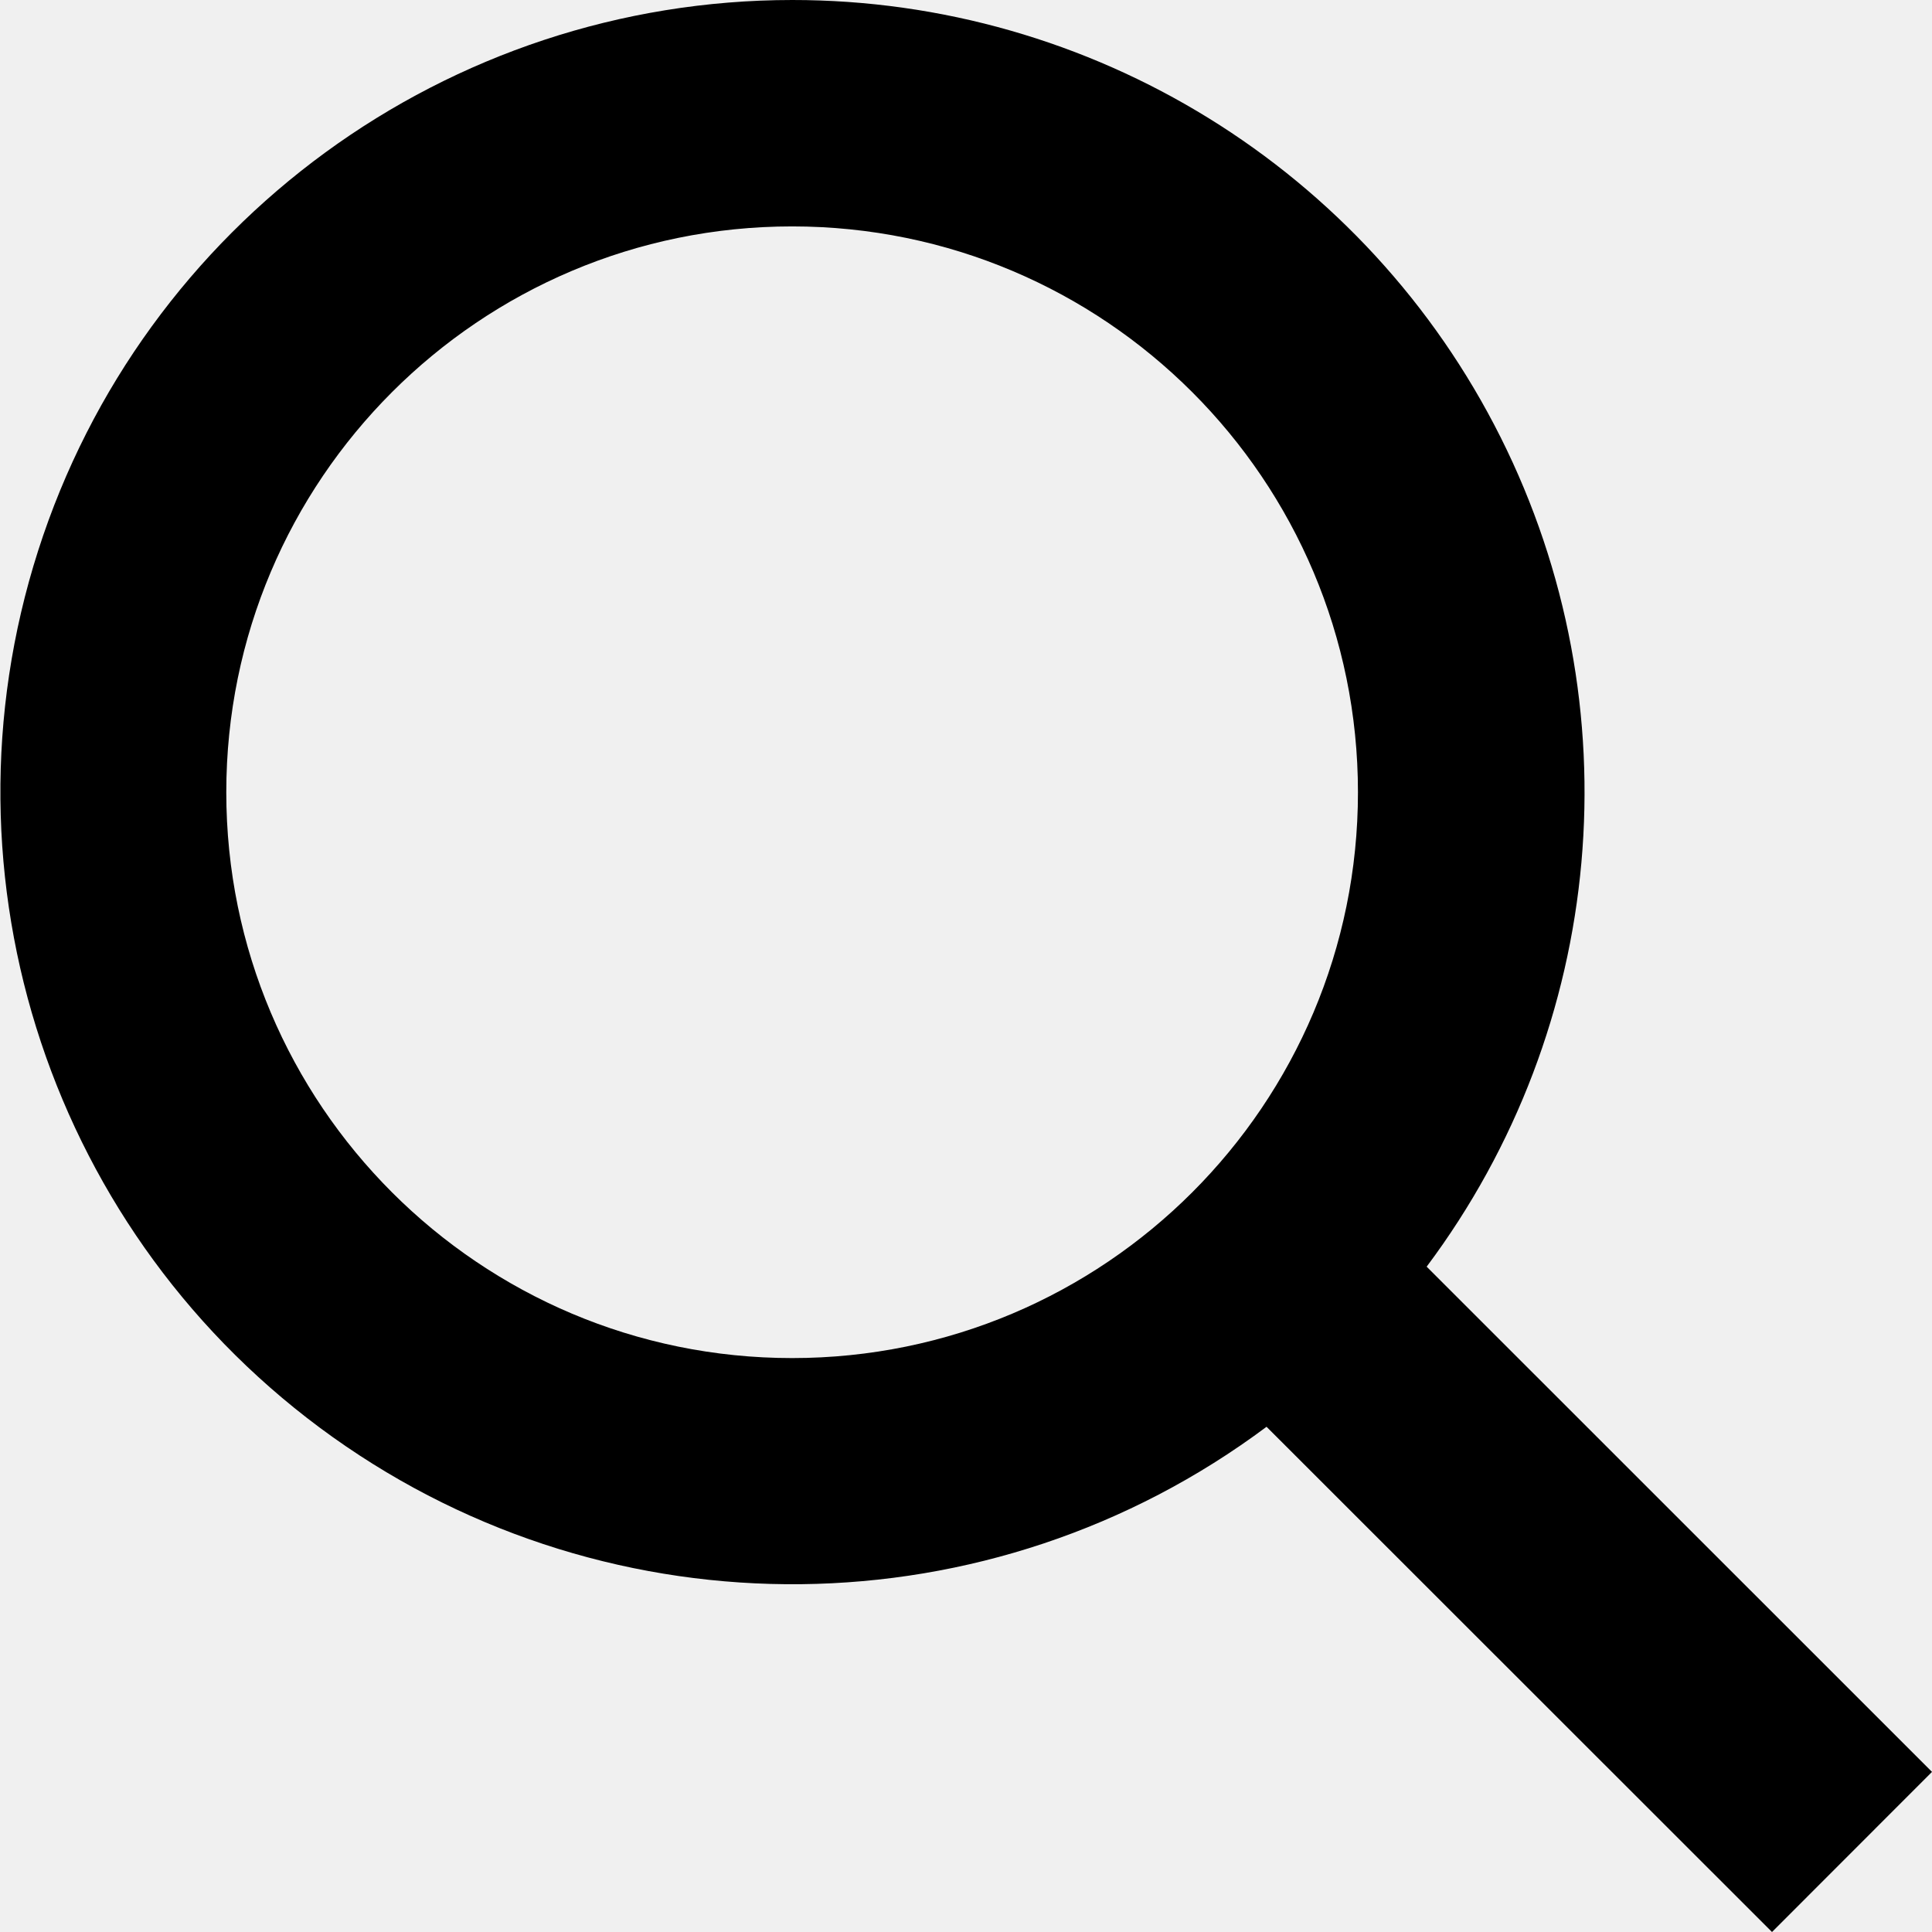
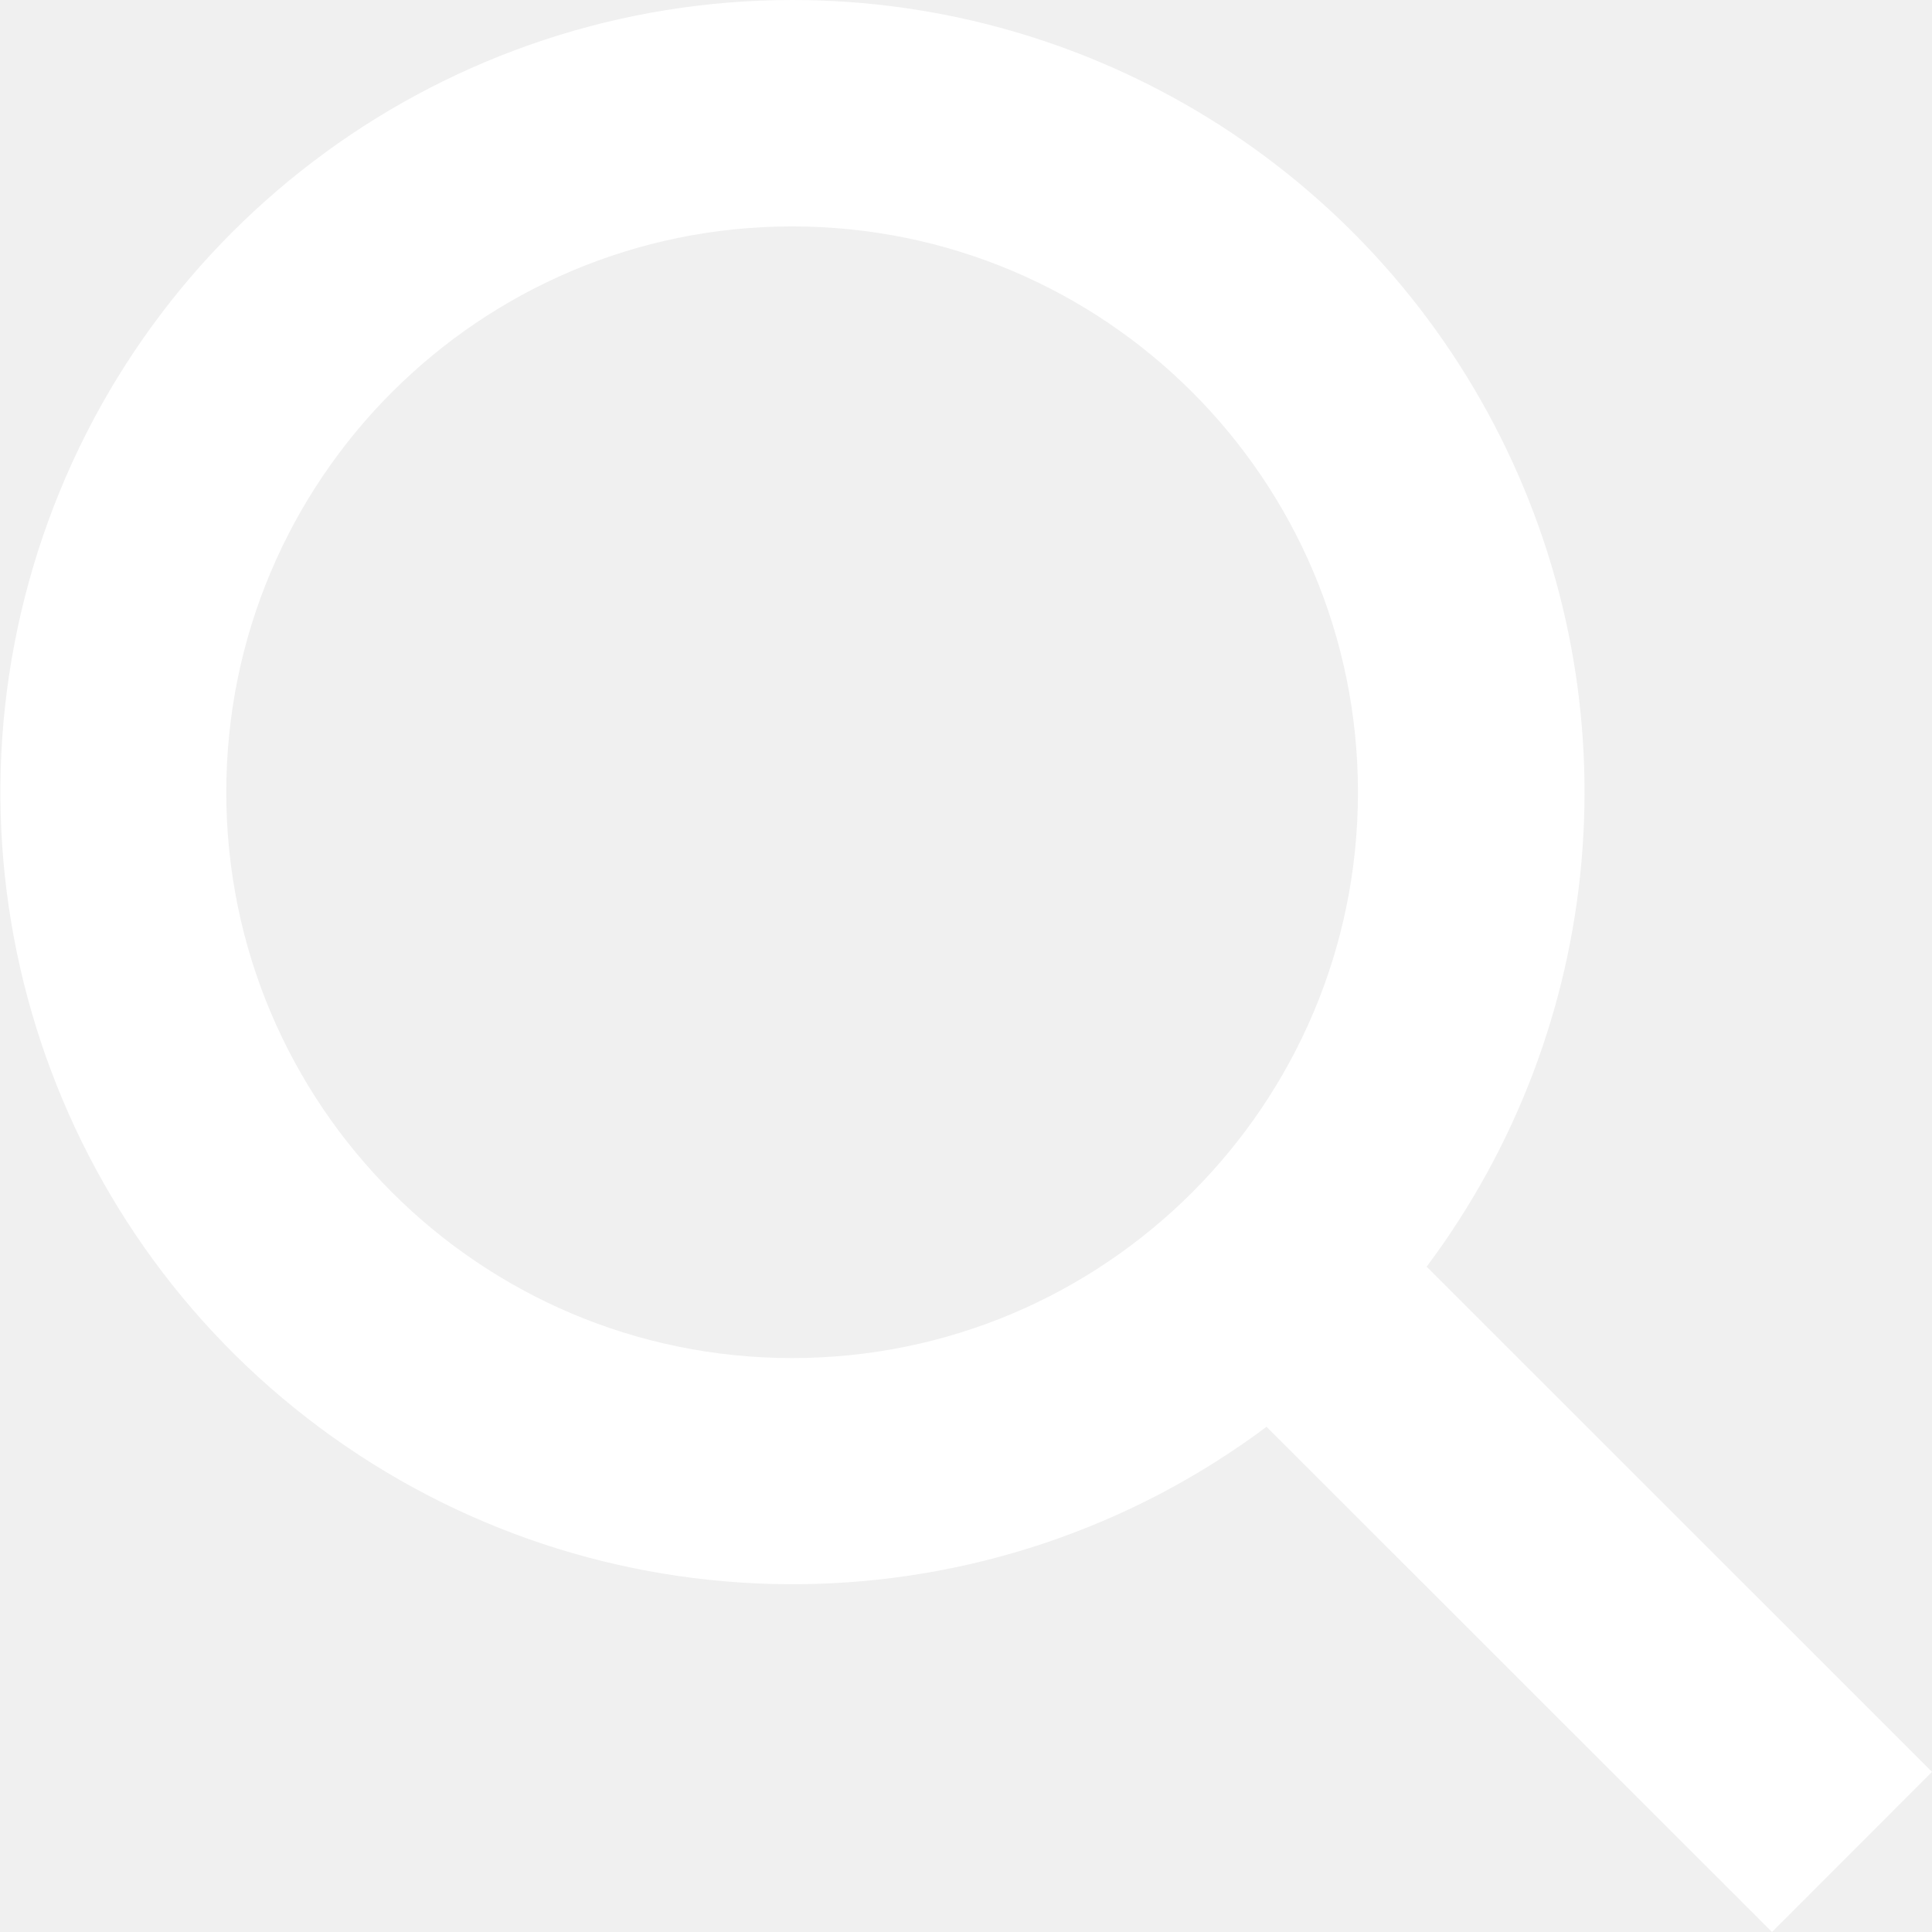
- <svg xmlns="http://www.w3.org/2000/svg" viewBox="0 0 16 16" fill="currentColor" preserveAspectRatio="none">
+ <svg xmlns="http://www.w3.org/2000/svg" viewBox="0 0 16 16" fill="white" preserveAspectRatio="none">
  <path d="M6.56 0a6.56 6.56 0 015.255 10.49L16 14.674 14.675 16l-4.186-4.184A6.56 6.56 0 116.561 0zm0 1.875a4.686 4.686 0 100 9.372 4.686 4.686 0 000-9.372z" />
</svg>
